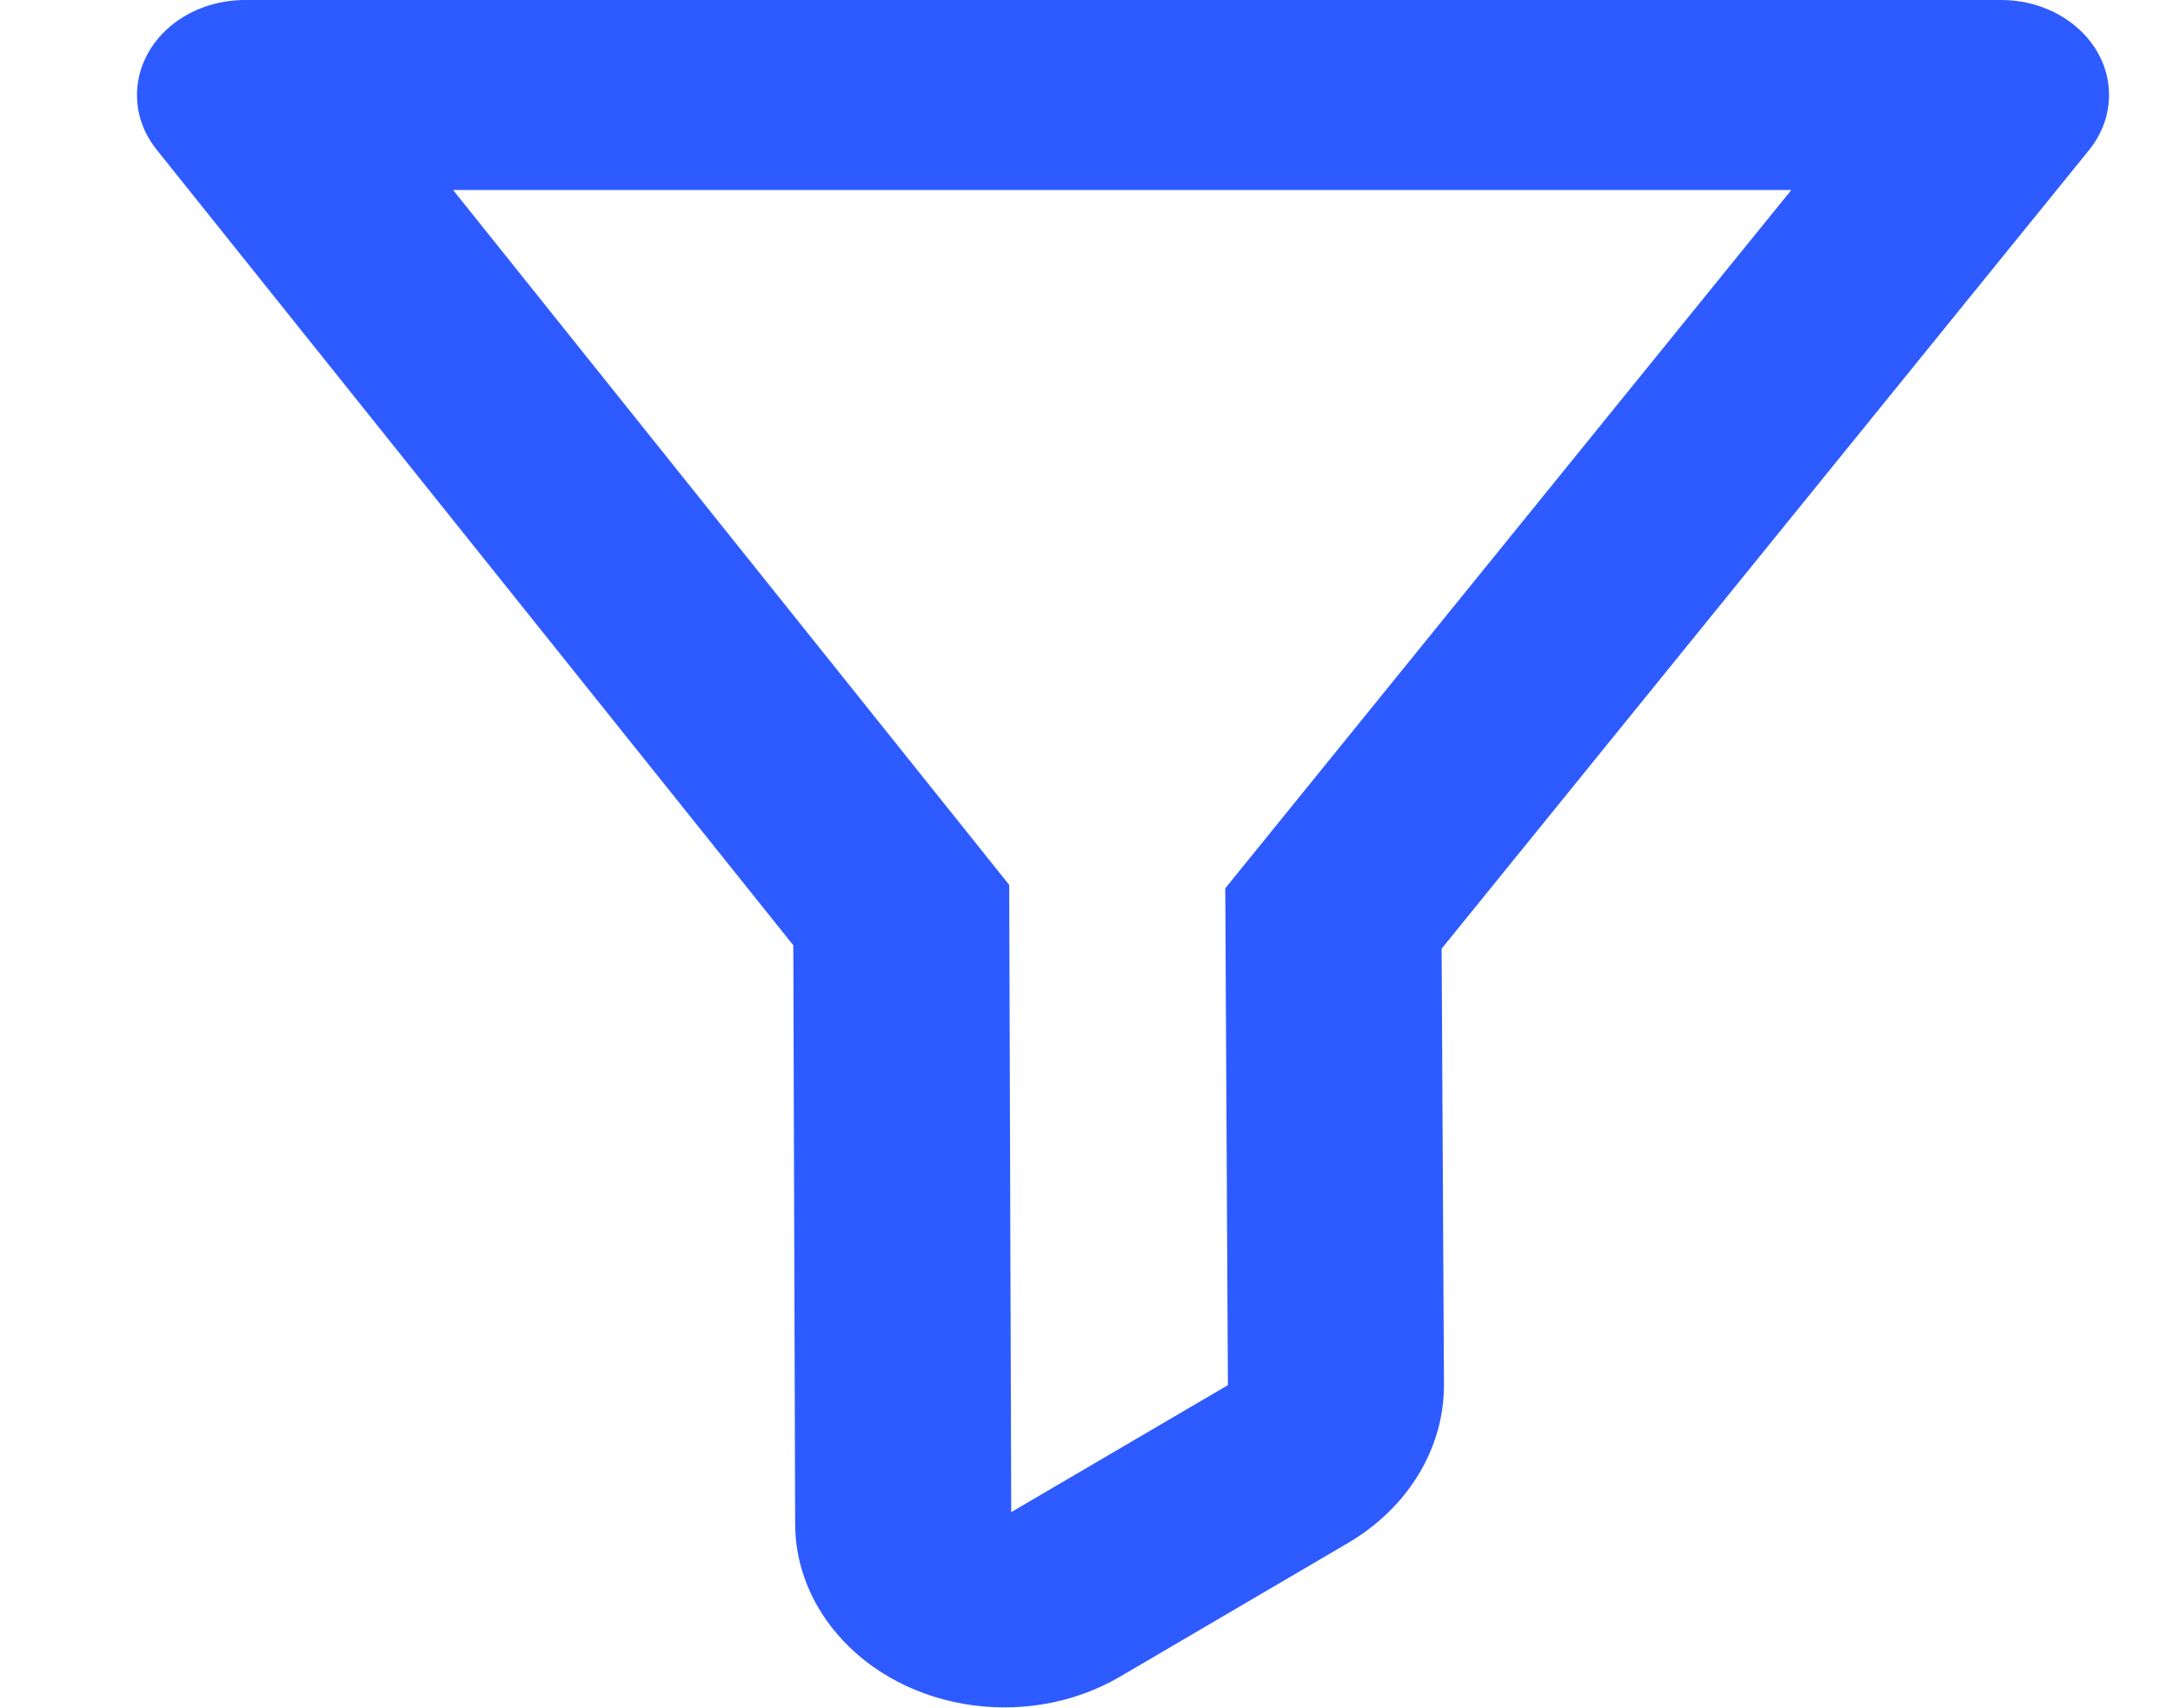
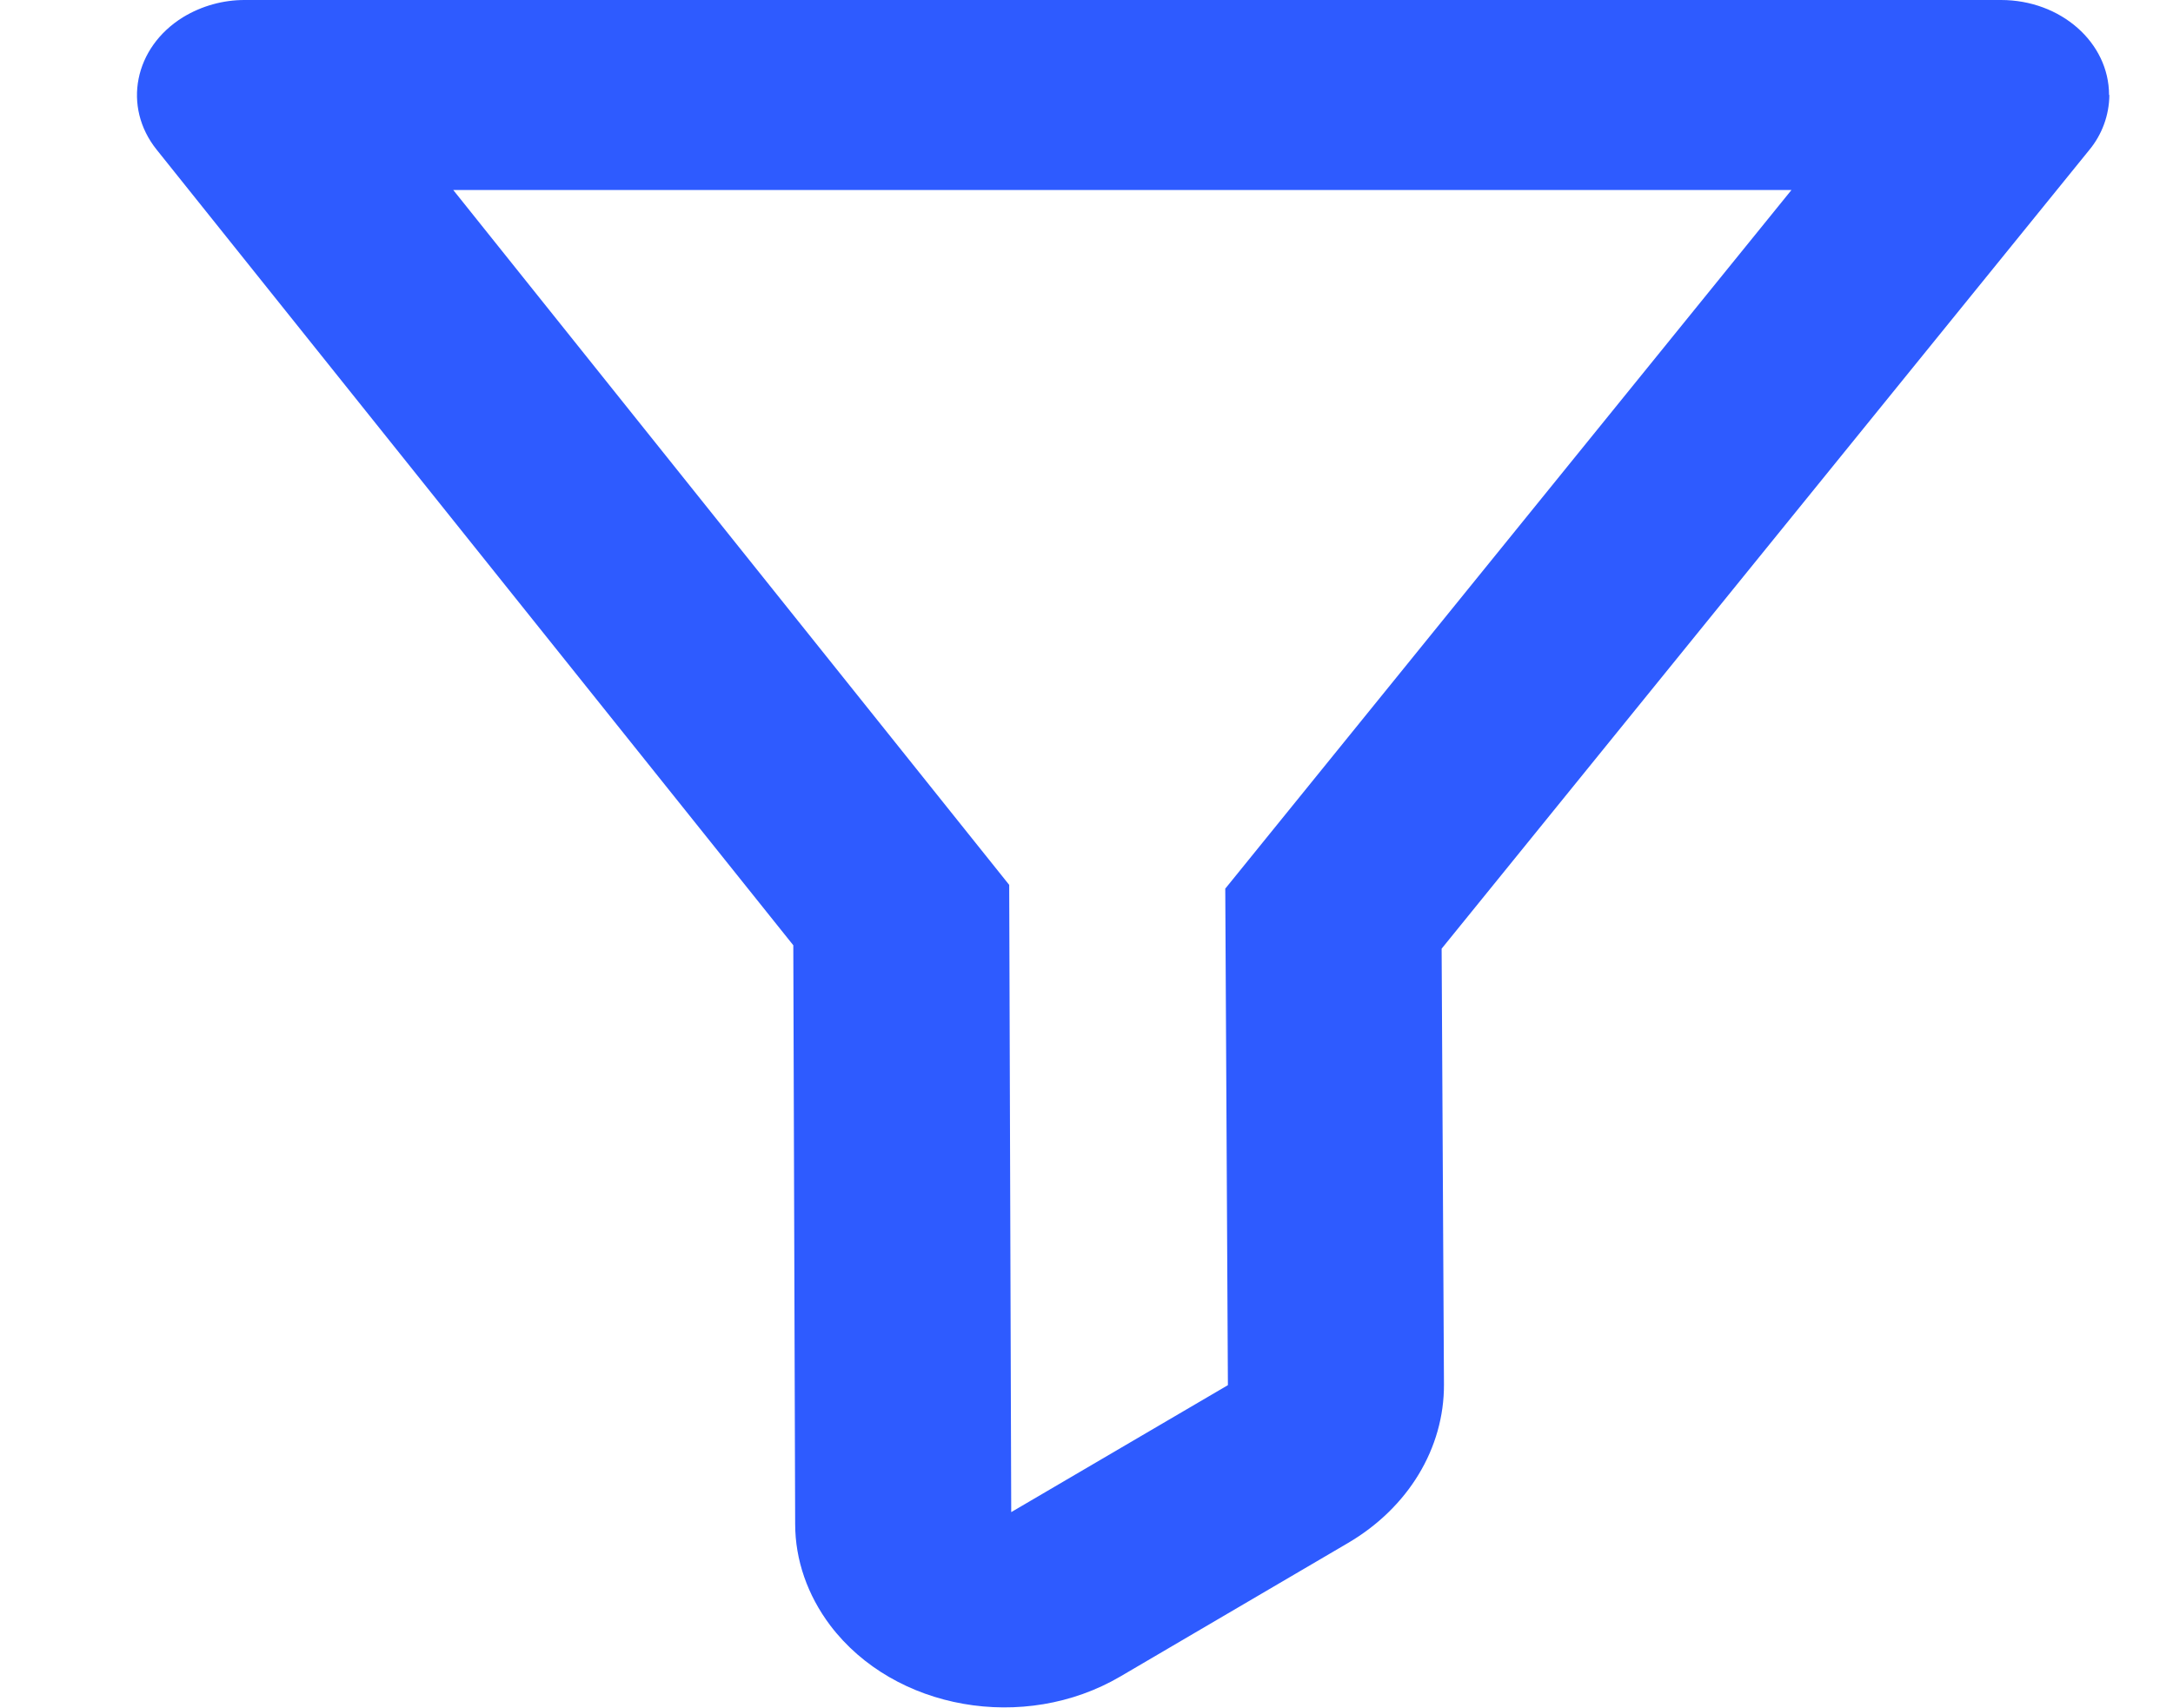
- <svg xmlns="http://www.w3.org/2000/svg" width="14" height="11" viewBox="0 0 14 11" fill="none">
-   <path d="M13.588 0.612C13.588 0.274 13.277 0 12.892 0H1.579C1.435 0 1.295 0.039 1.178 0.111C0.864 0.306 0.788 0.688 1.009 0.964L5.111 6.09L5.123 9.818C5.123 10.051 5.202 10.279 5.349 10.472C5.762 11.017 6.599 11.164 7.218 10.801L8.683 9.942C9.072 9.714 9.305 9.33 9.303 8.919L9.288 6.112L13.459 0.967C13.543 0.863 13.588 0.739 13.588 0.612ZM7.894 5.723L7.911 8.924L6.515 9.742L6.502 5.701L2.919 1.224H11.541L7.894 5.723Z" fill="#2E5BFF" />
+ <svg xmlns="http://www.w3.org/2000/svg" width="14" height="11" fill="none">
+   <path d="M13.588.612c0-.338-.311-.612-.696-.612H1.579a.764.764 0 00-.4.111c-.315.195-.391.577-.17.853L5.111 6.09l.012 3.728c0 .233.08.46.226.654.413.545 1.25.692 1.869.329l1.465-.859c.39-.228.622-.612.62-1.023l-.015-2.807L13.46.967a.563.563 0 00.13-.355zM7.894 5.723l.017 3.201-1.396.818-.013-4.041L2.92 1.224h8.622l-3.647 4.5z" fill="#2E5BFF" />
</svg>
